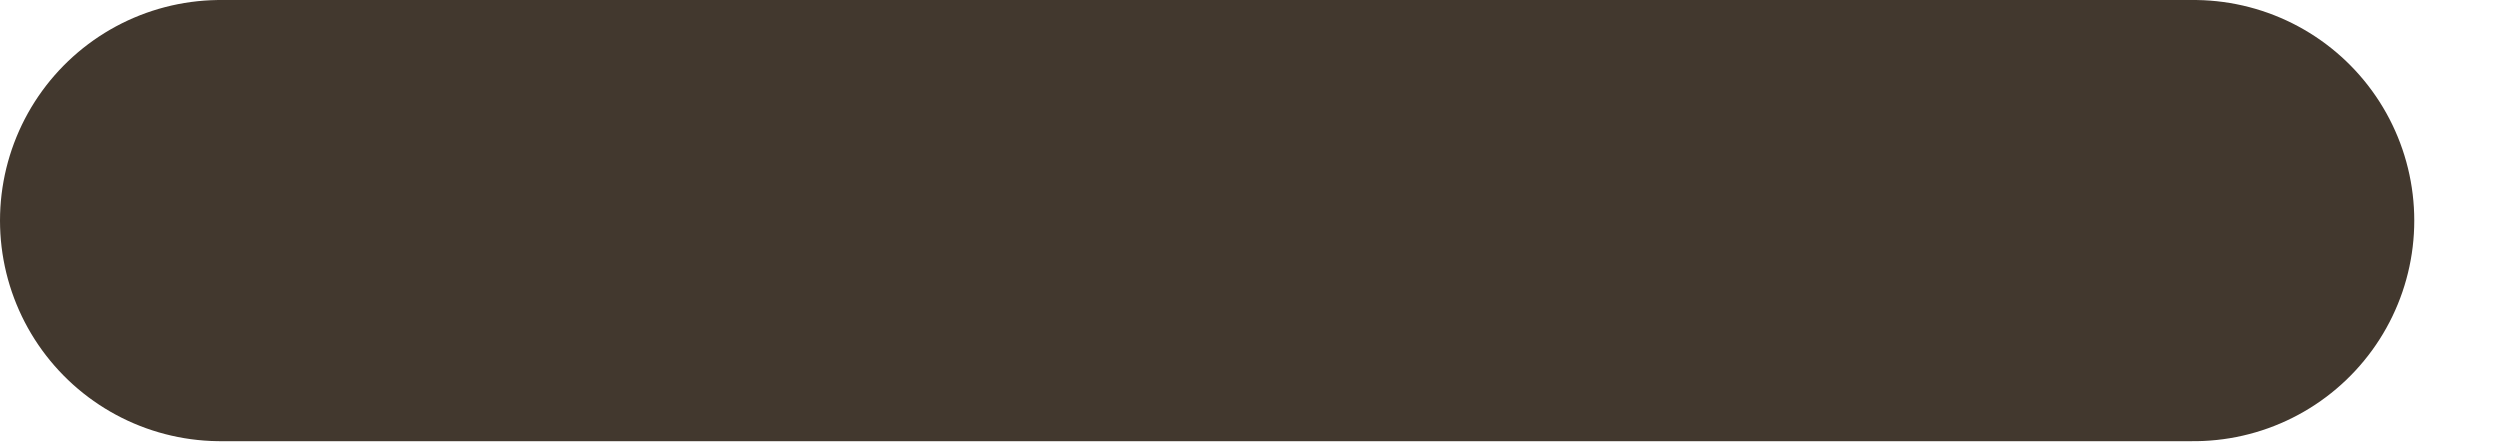
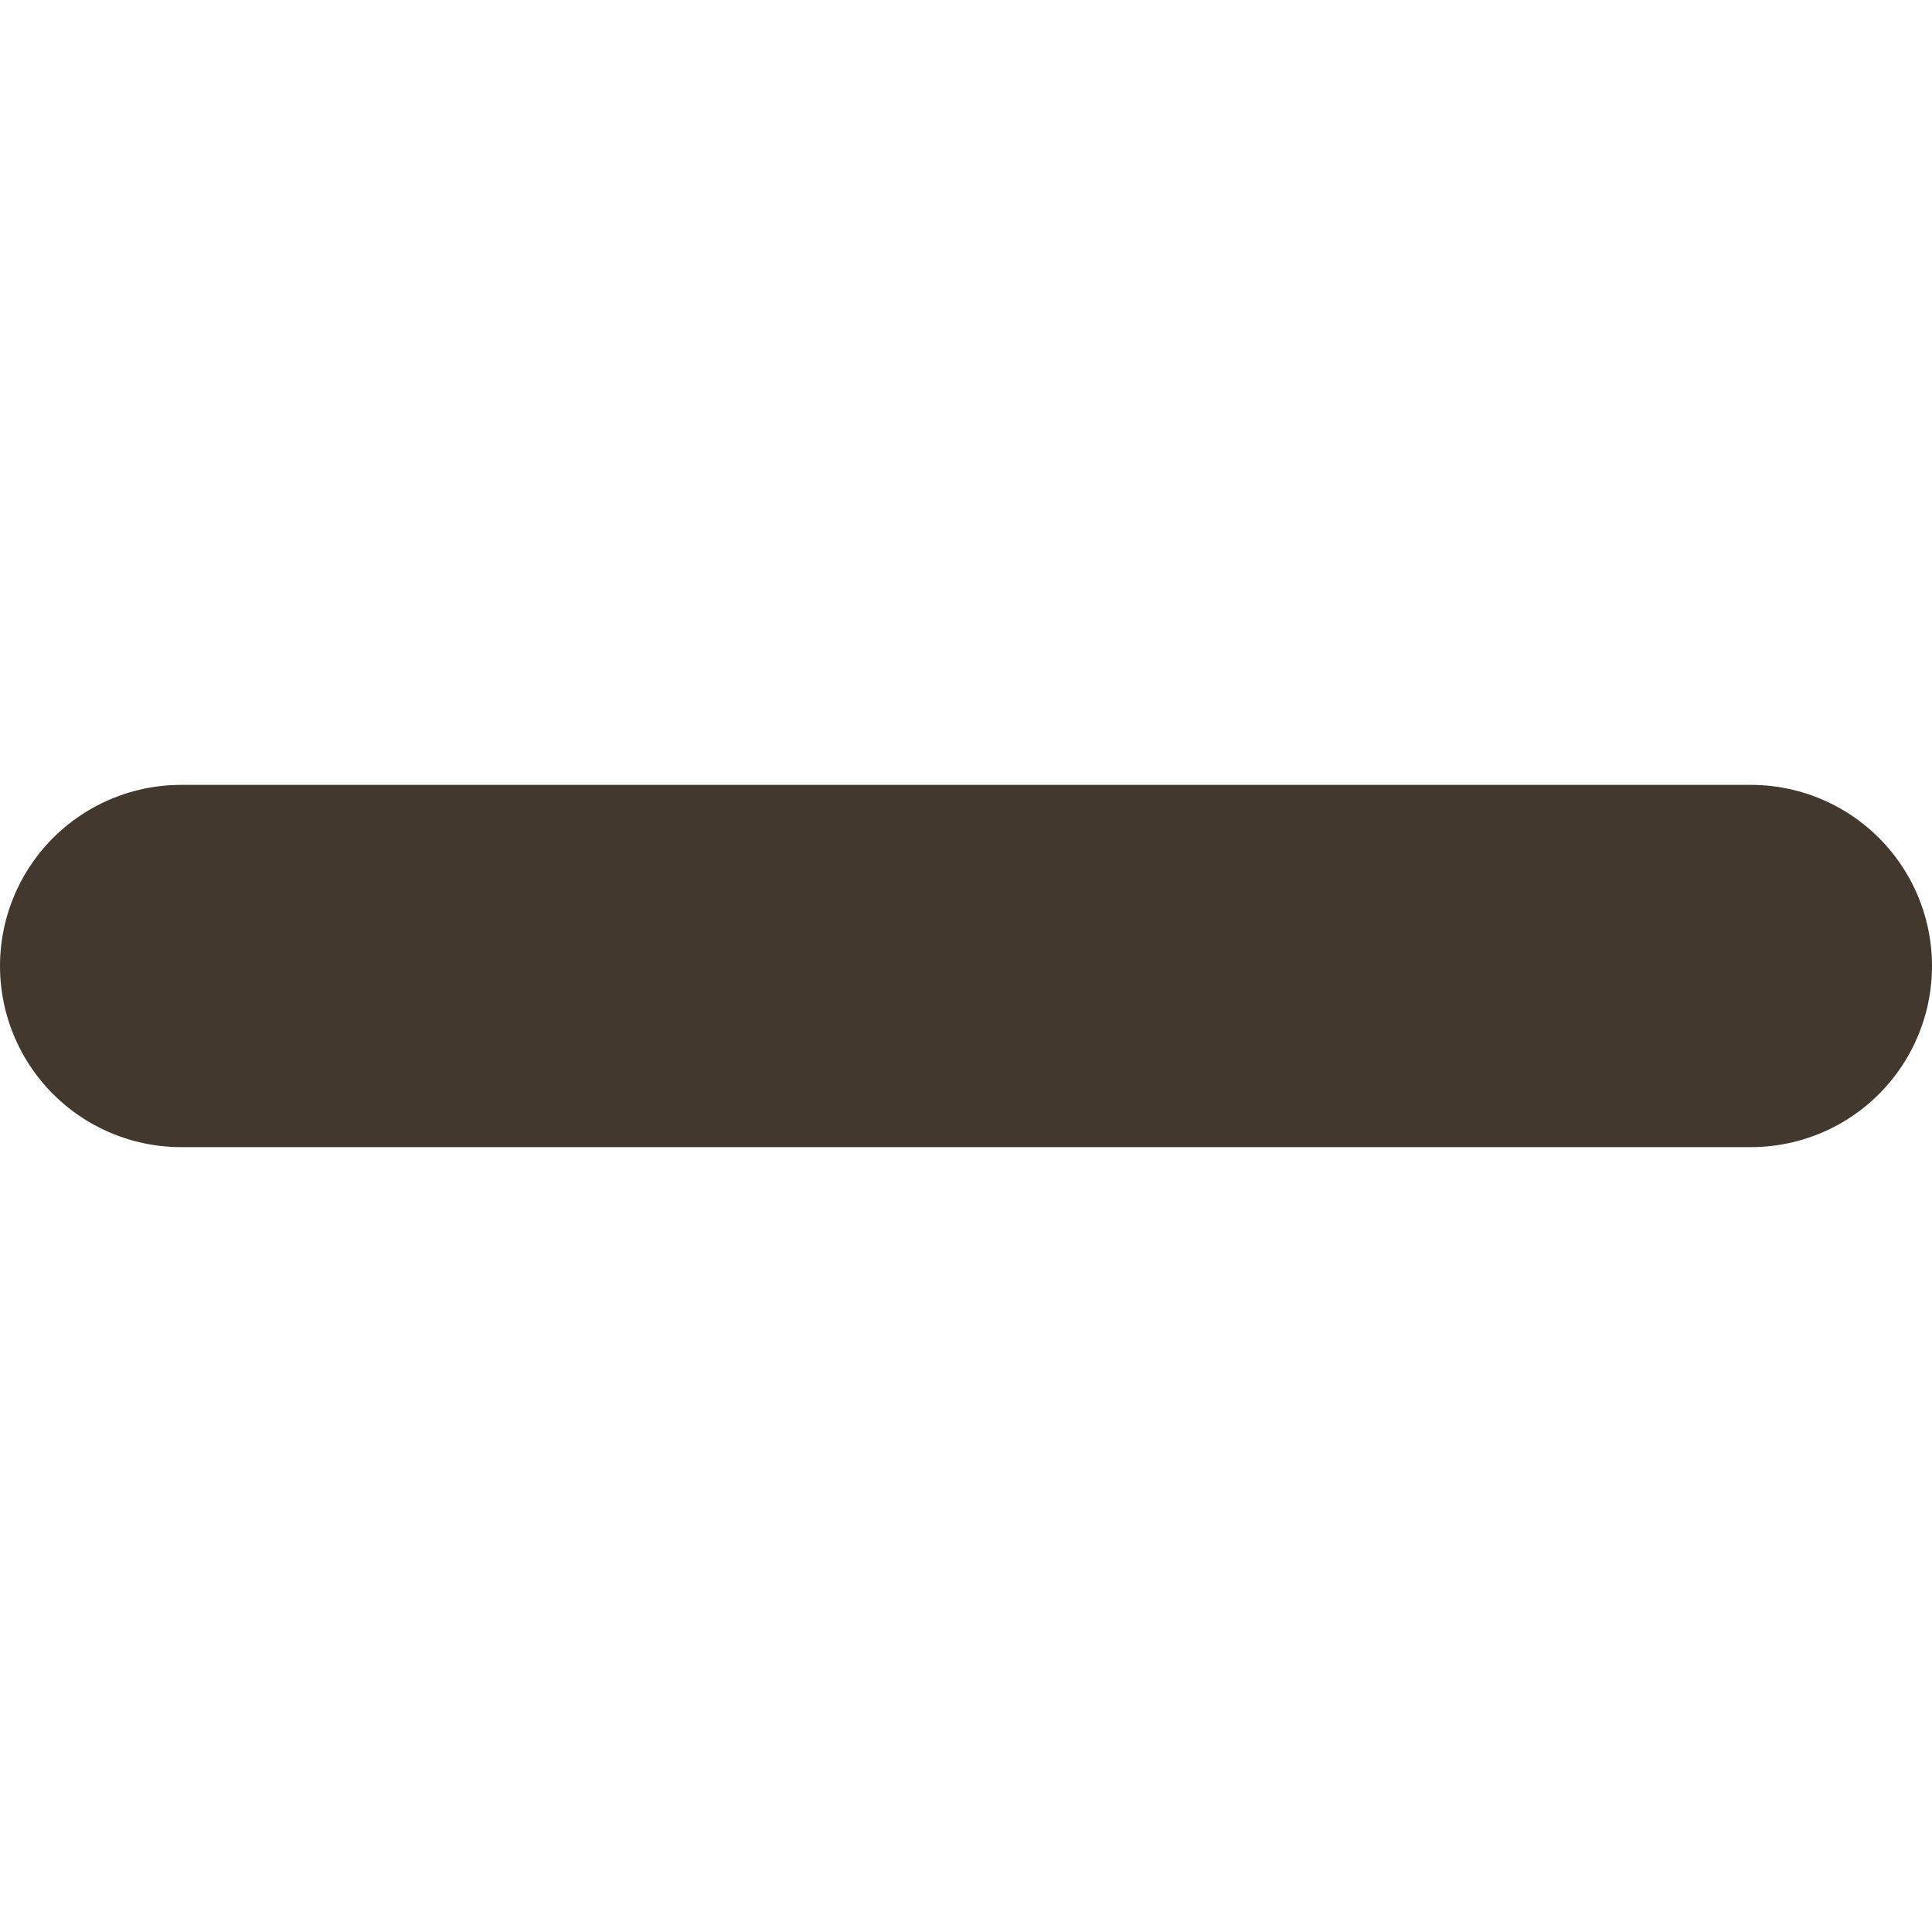
- <svg xmlns="http://www.w3.org/2000/svg" width="17" height="3" viewBox="0 0 17 3" fill="none">
-   <path d="M1.5 1.5H14.917" stroke="#42382E" stroke-width="3" stroke-linecap="round" stroke-linejoin="round" />
+ <svg xmlns="http://www.w3.org/2000/svg" width="16" height="16" viewBox="0 0 16 16" fill="none">
+   <path d="M1.5 8H14.5" stroke="#42382E" stroke-width="3" stroke-linecap="round" stroke-linejoin="round" />
</svg>
